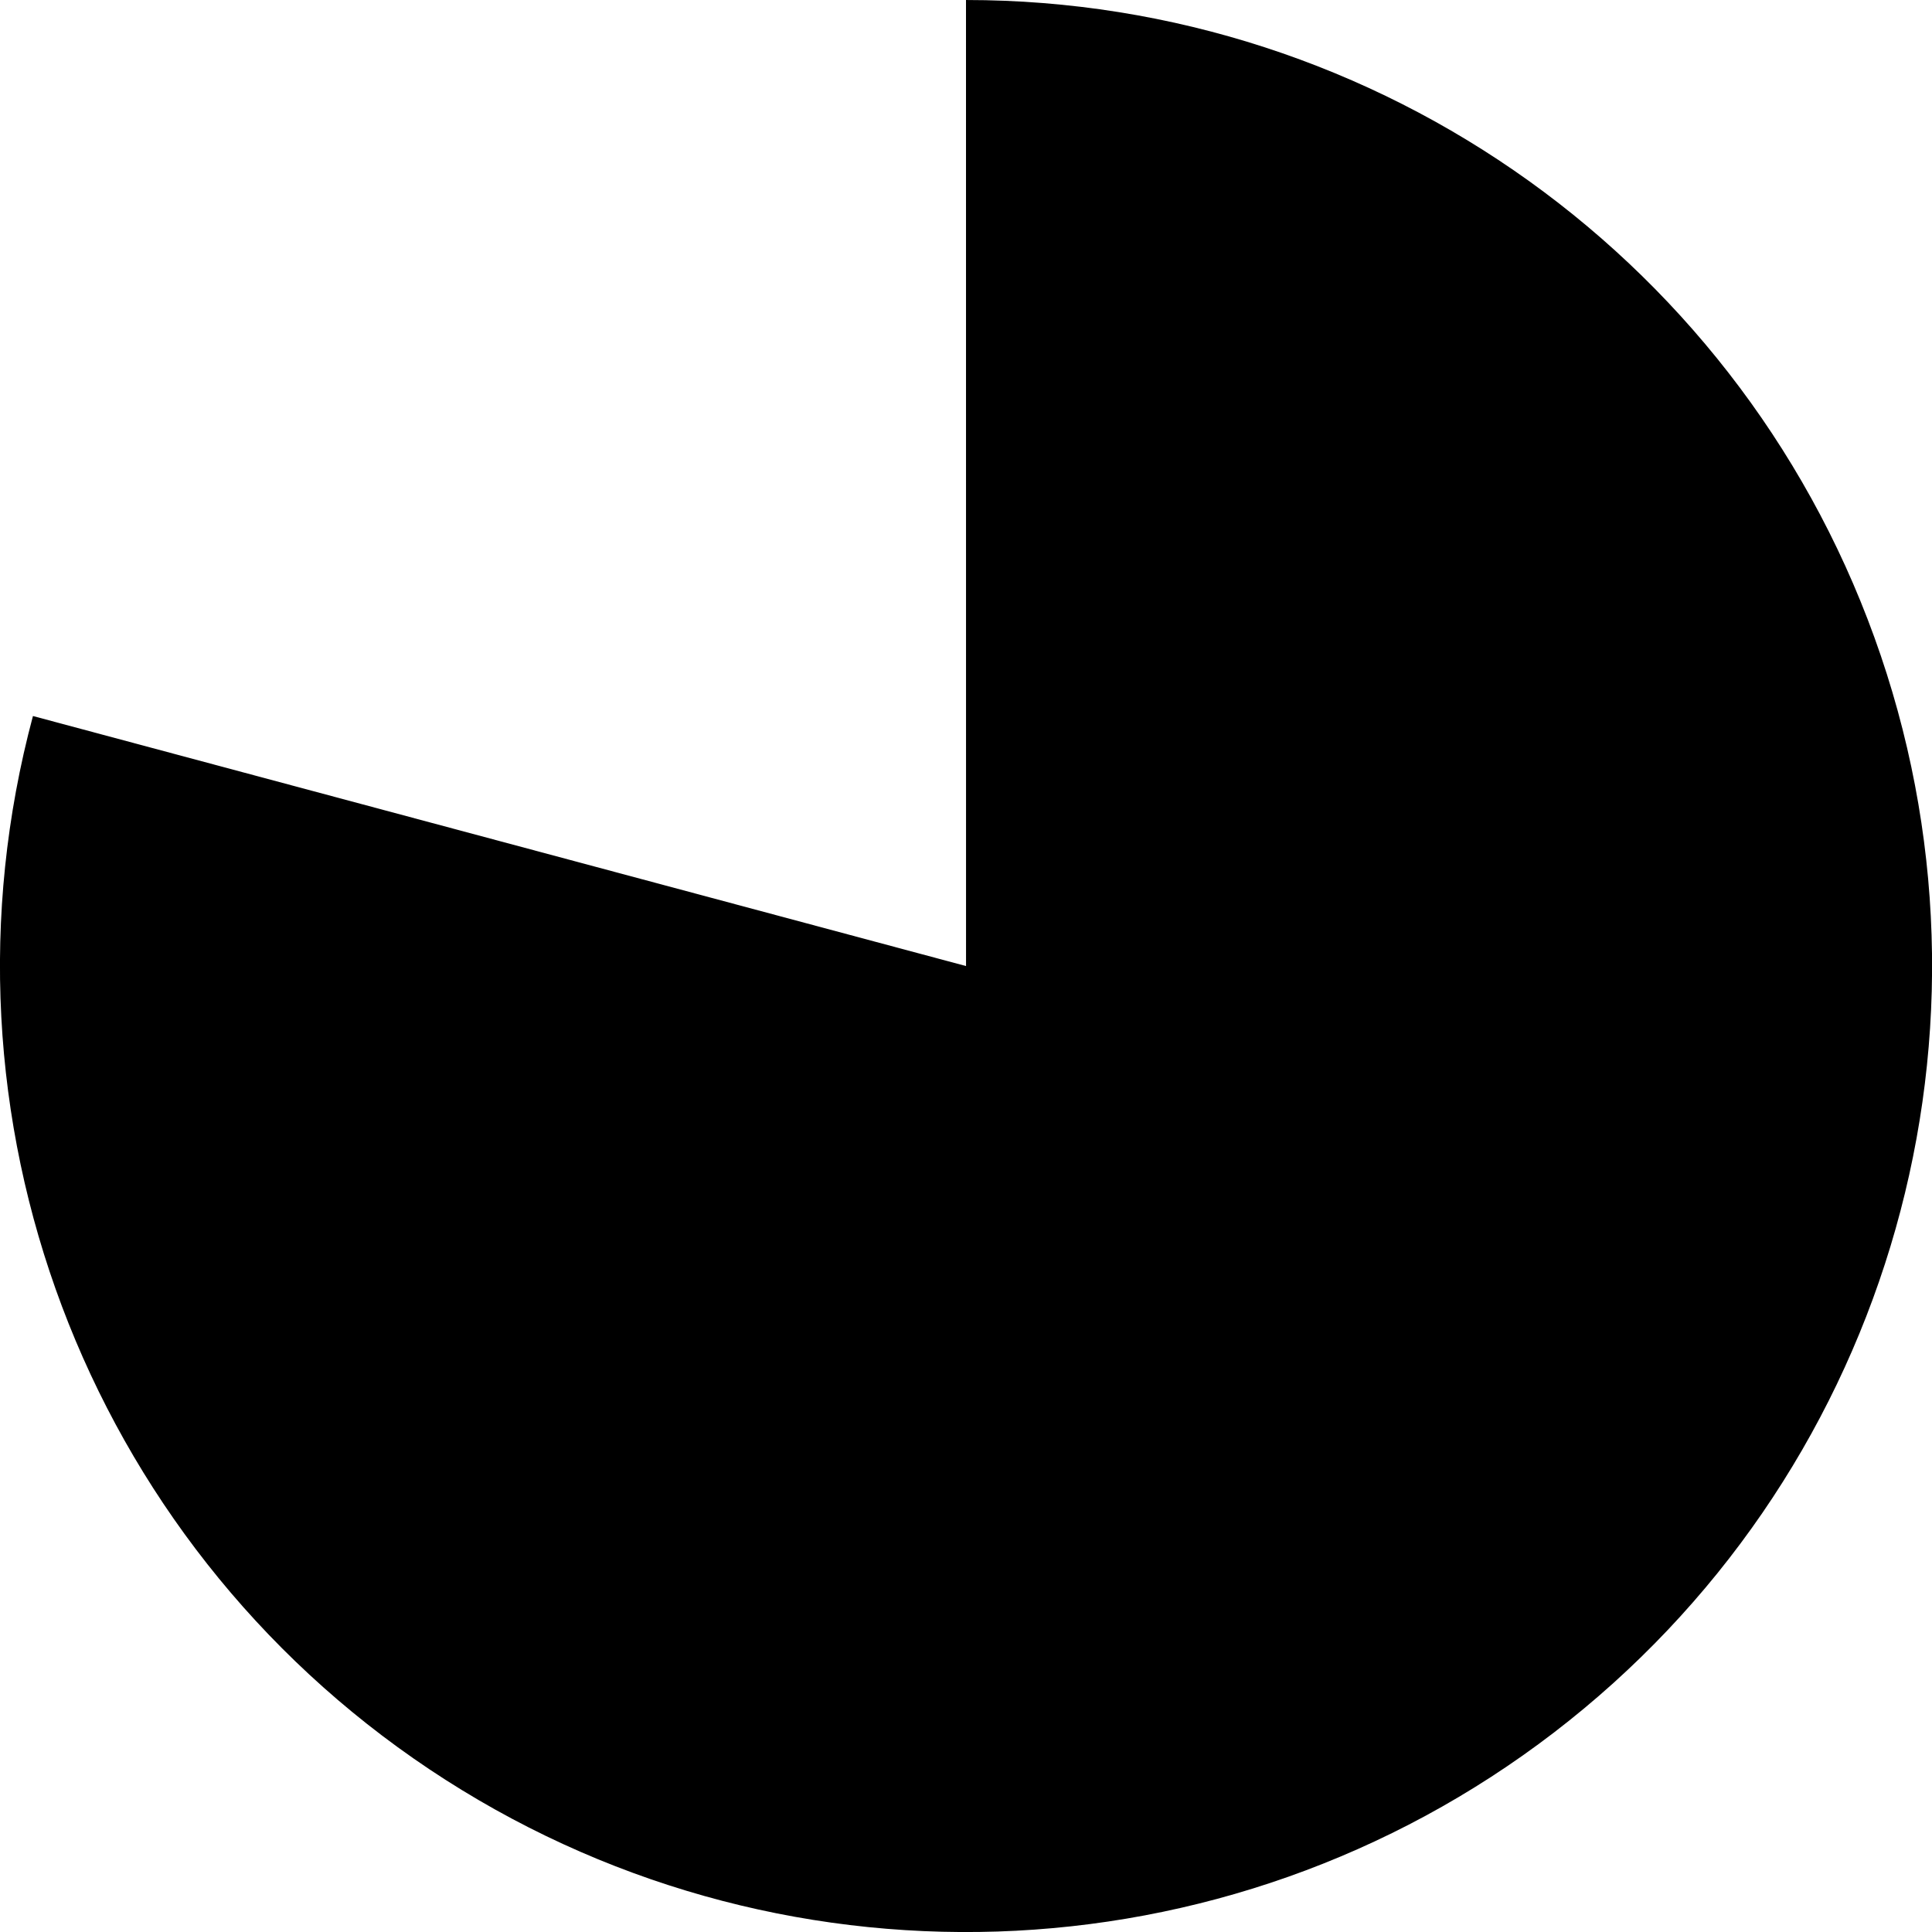
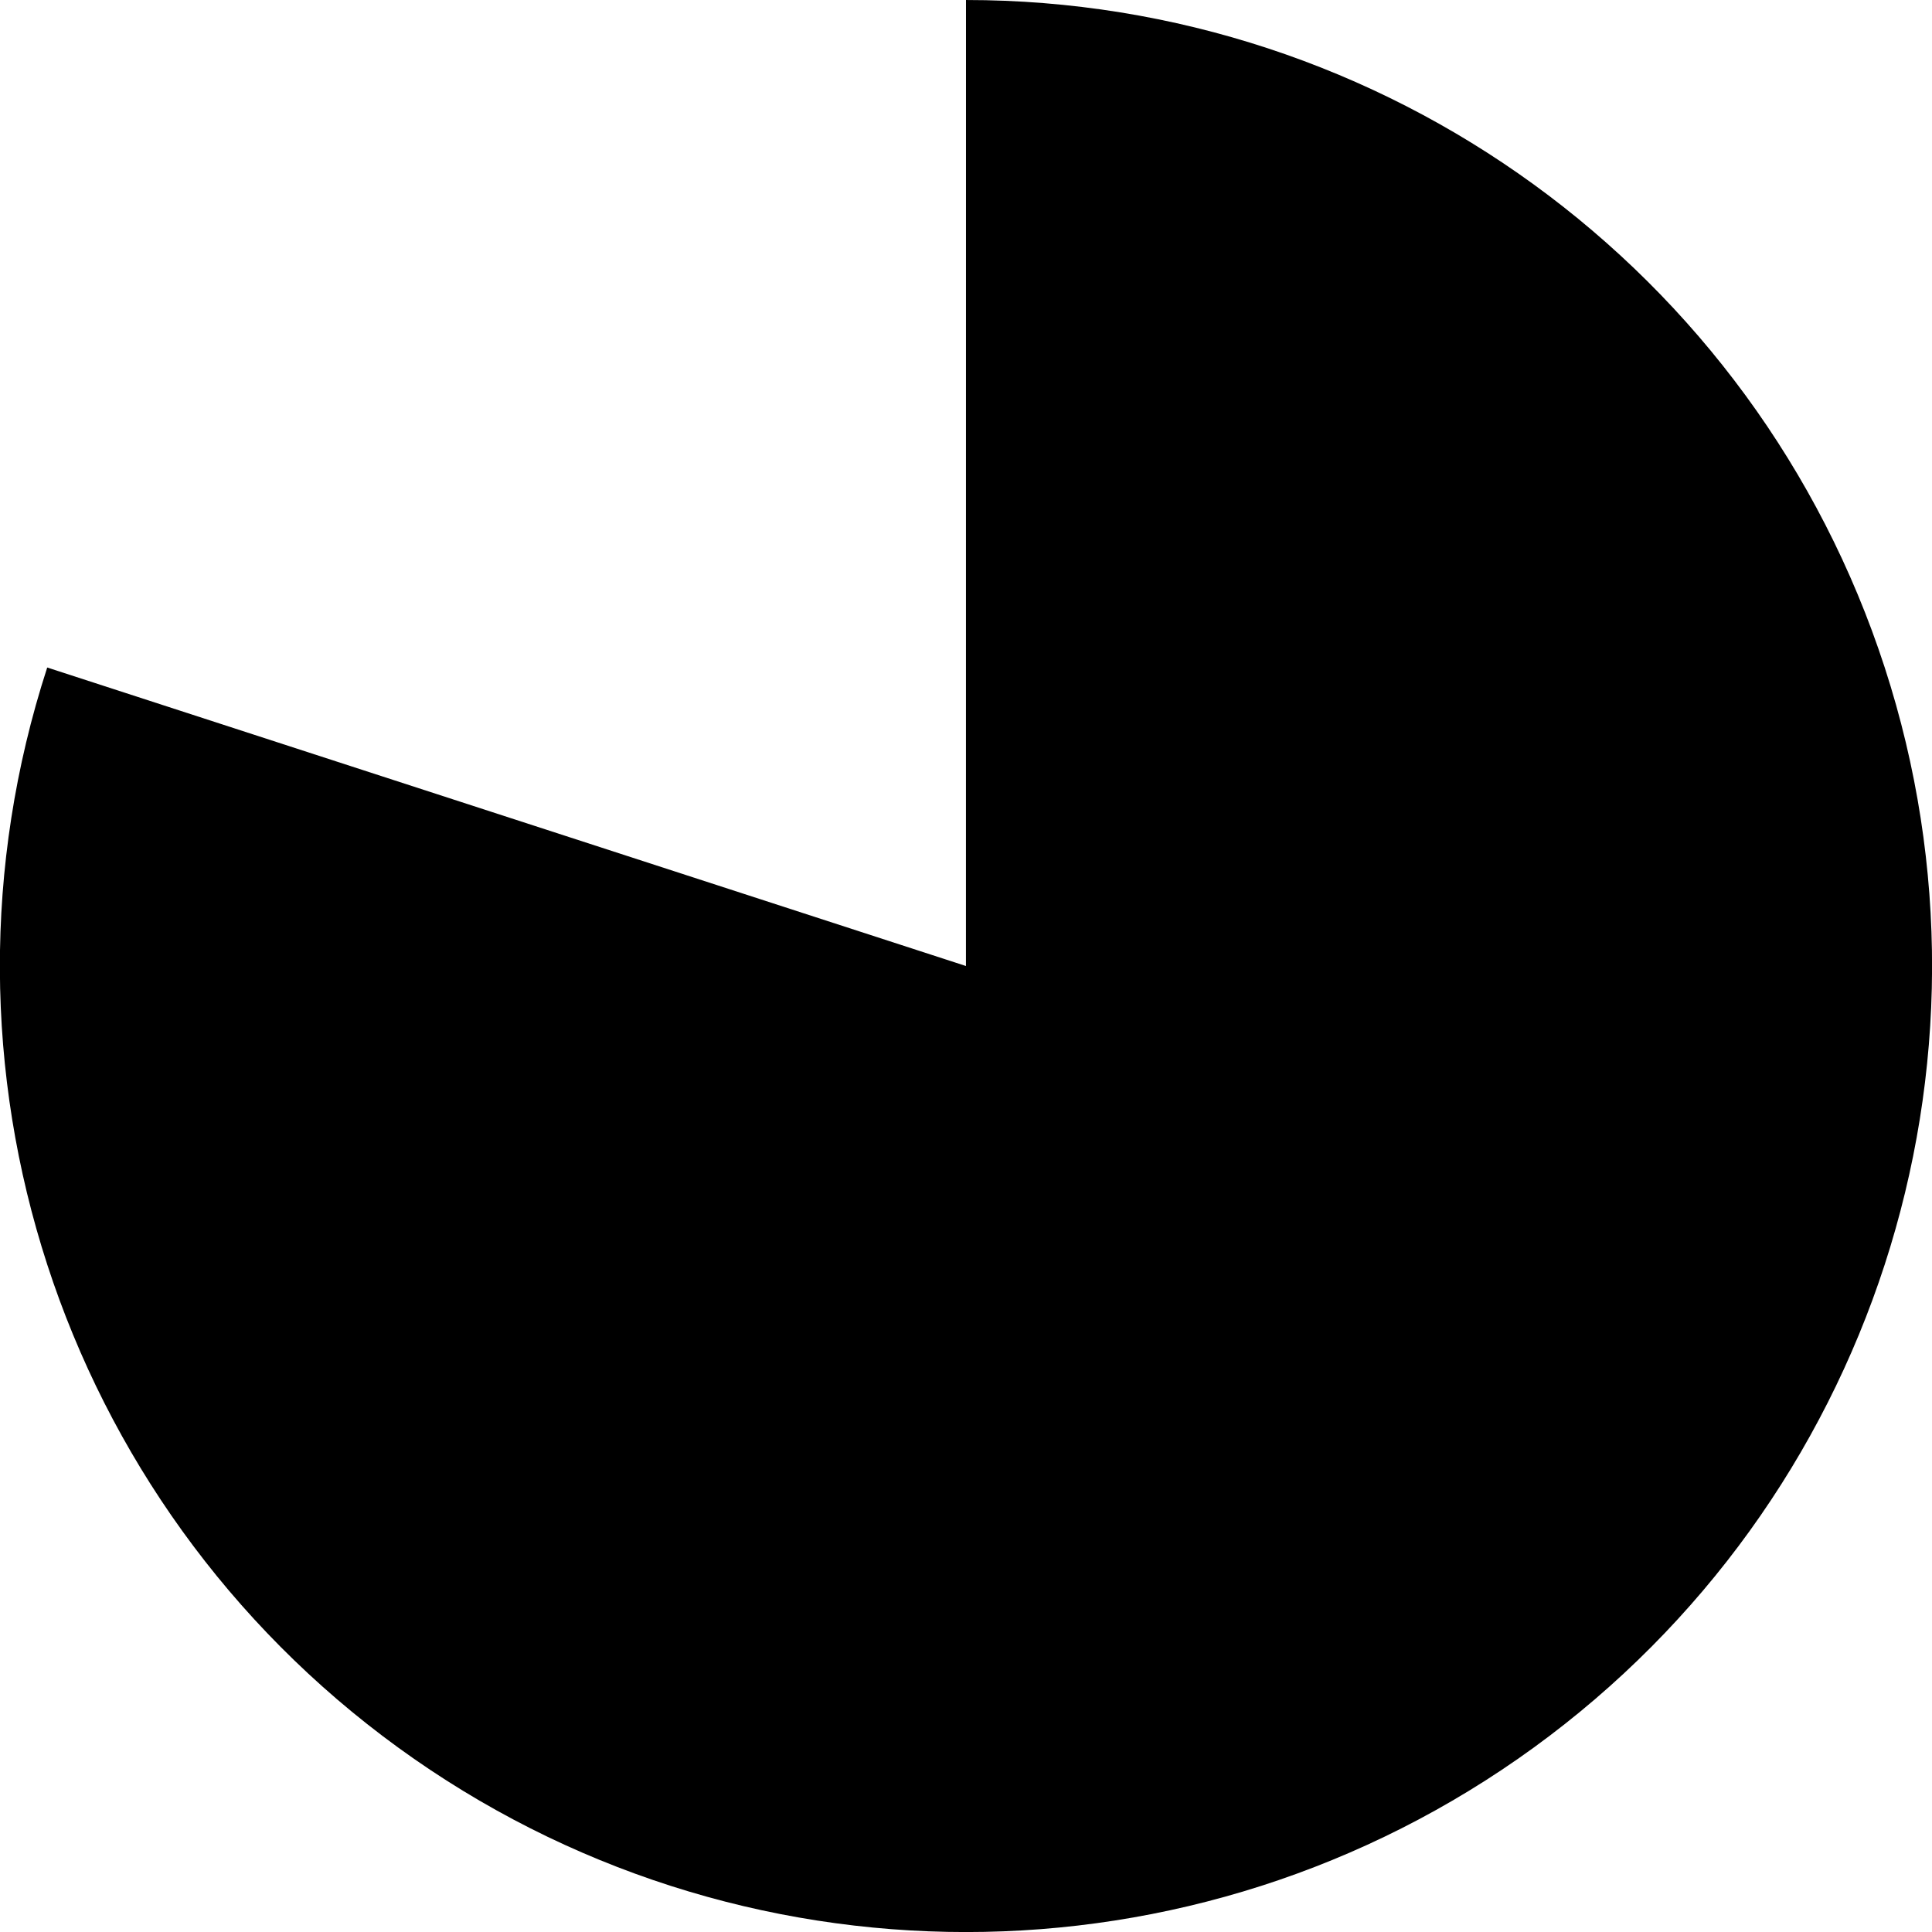
<svg xmlns="http://www.w3.org/2000/svg" width="45.204mm" height="45.204mm" viewBox="0 0 45.204 45.204" version="1.1" id="svg1">
  <defs id="defs1" />
  <g id="layer1" transform="translate(-246.6821,-134.4988)">
-     <path style="fill:#000000;fill-opacity:1;stroke:none;stroke-width:3.736;stroke-linecap:round;stroke-linejoin:round" id="circle2" d="m 269.284,134.499 a 22.602,22.602 0 0 1 21.403,15.337 22.602,22.602 0 0 1 -7.643,25.197 22.602,22.602 0 0 1 -26.316,0.862 22.602,22.602 0 0 1 -9.275,-24.643 l 21.832,5.85 z" />
+     <path style="fill:#000000;fill-opacity:1;stroke:none;stroke-width:3.736;stroke-linecap:round;stroke-linejoin:round" id="circle2" d="m 269.284,134.499 a 22.602,22.602 0 0 1 21.496,15.618 22.602,22.602 0 0 1 -8.211,25.27 22.602,22.602 0 0 1 -26.571,0 22.602,22.602 0 0 1 -8.211,-25.27 l 21.496,6.984 z" />
  </g>
</svg>
